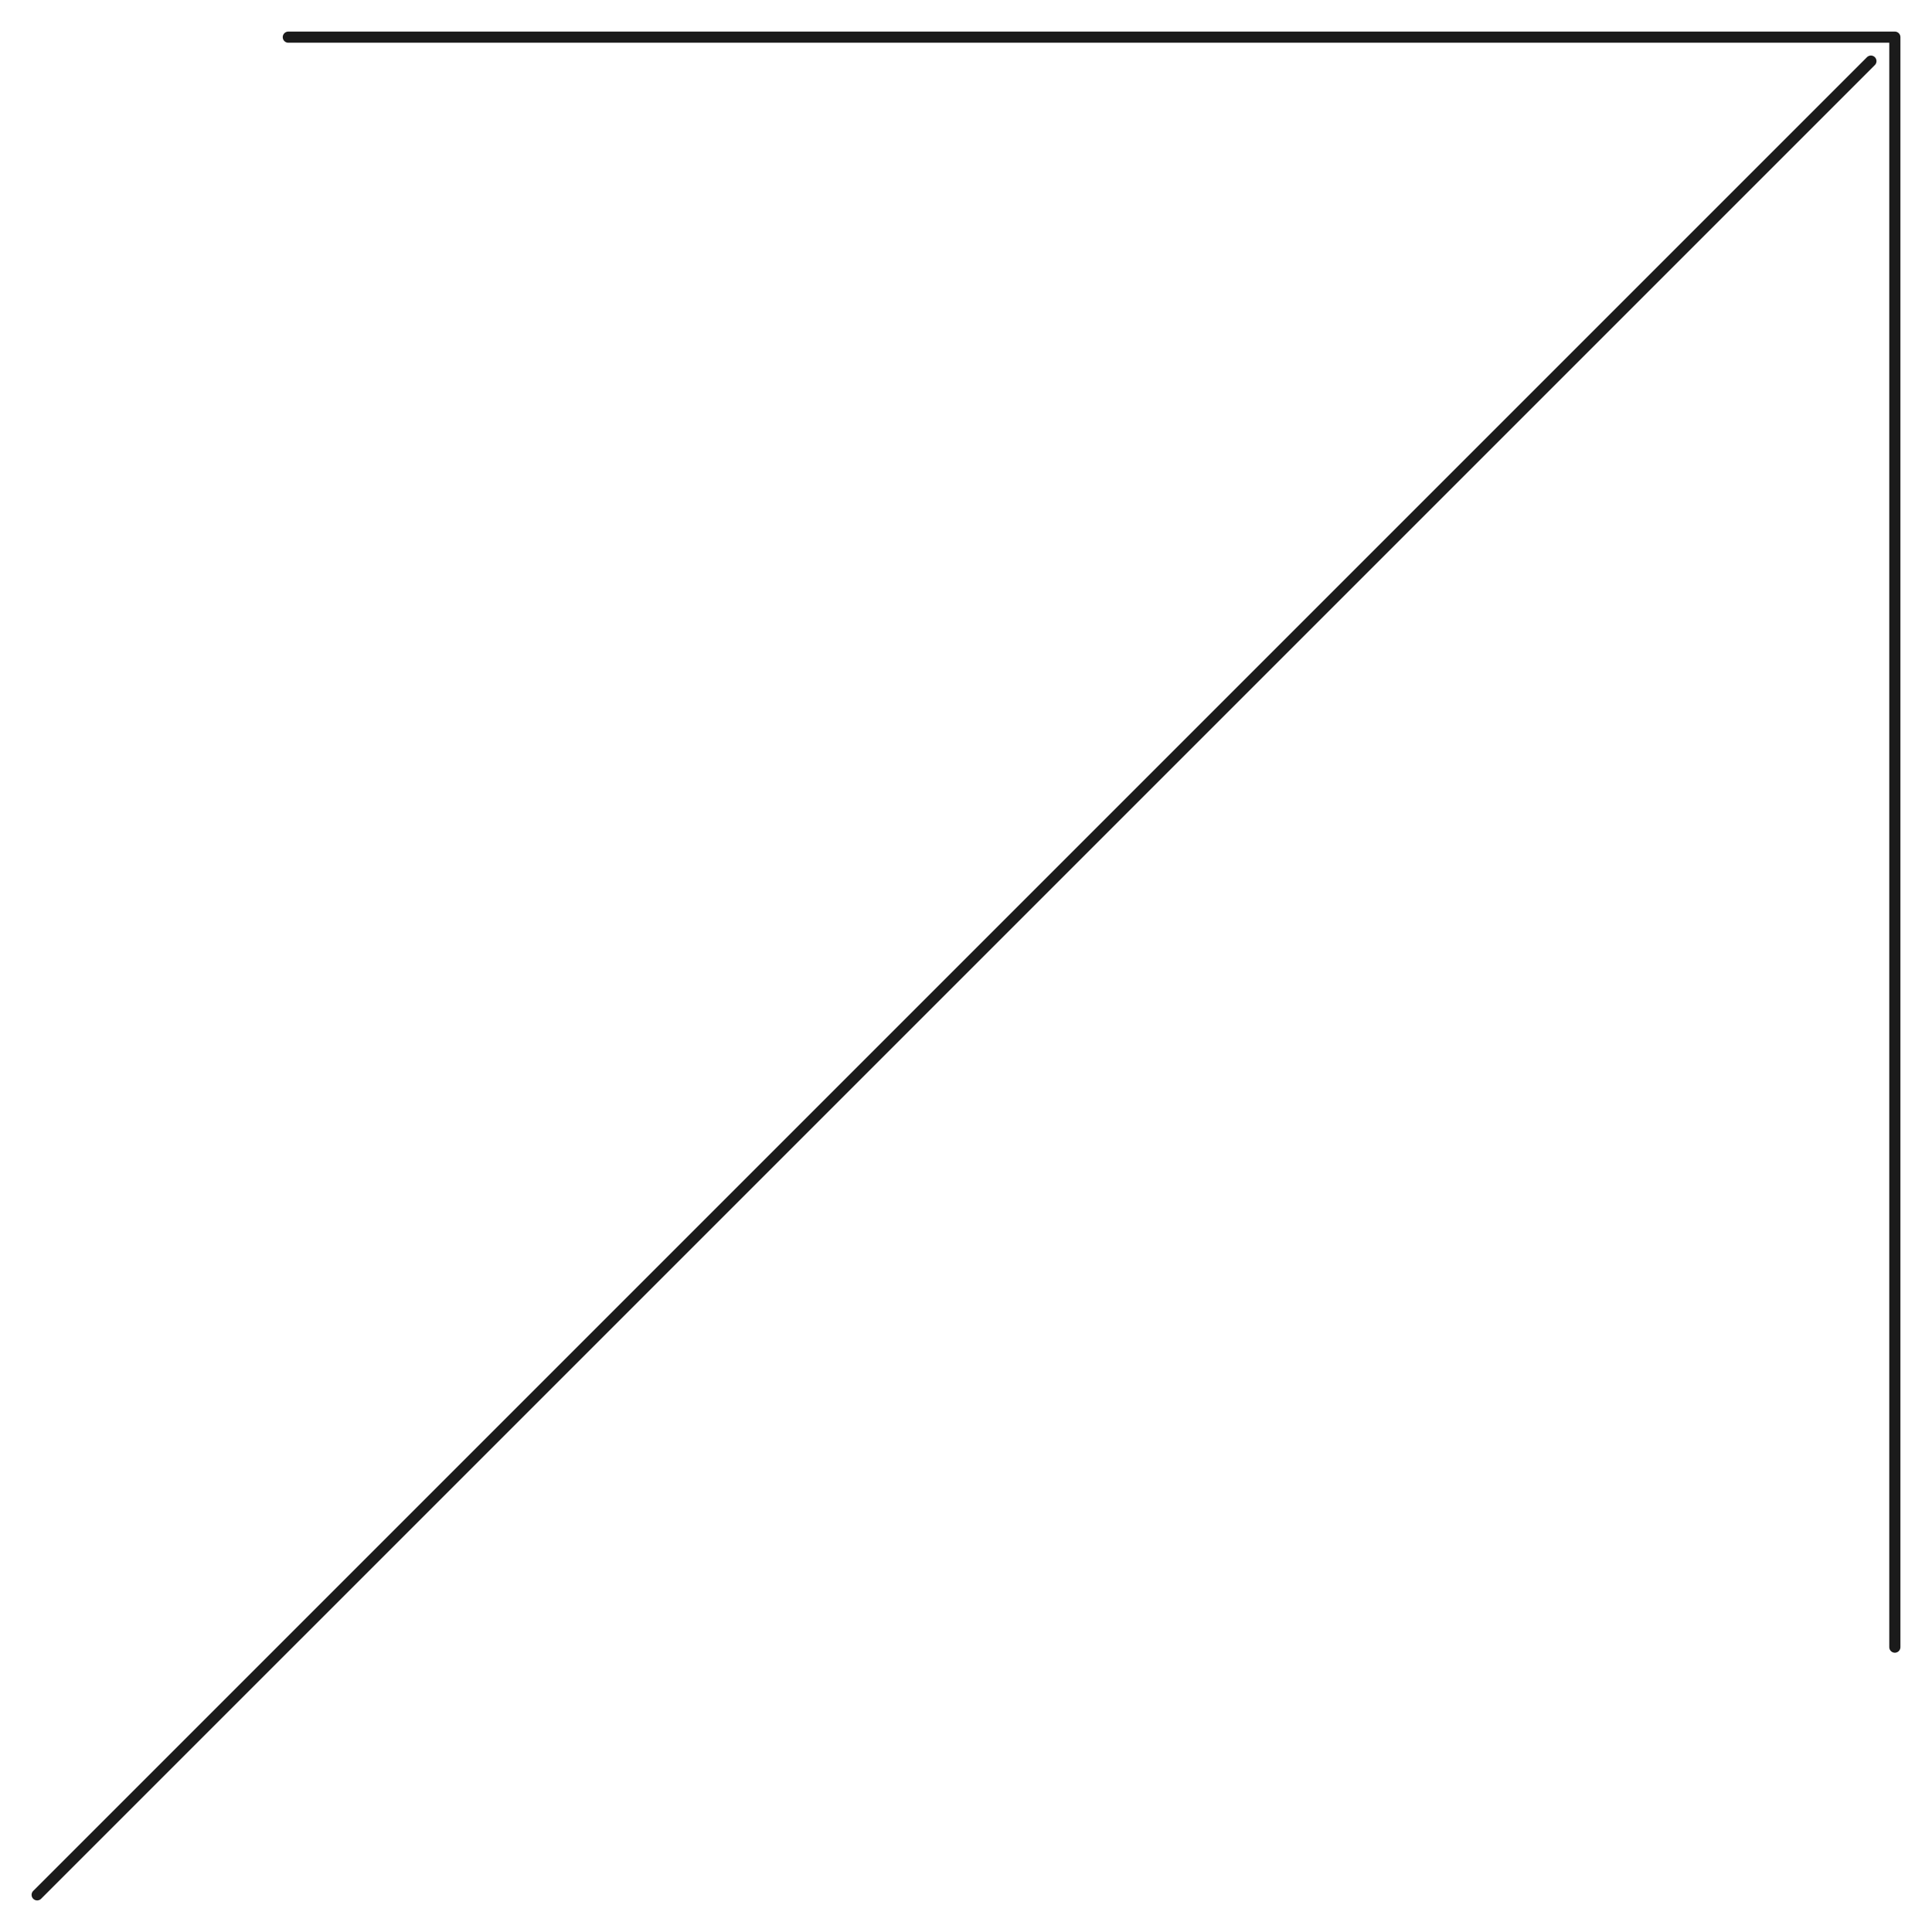
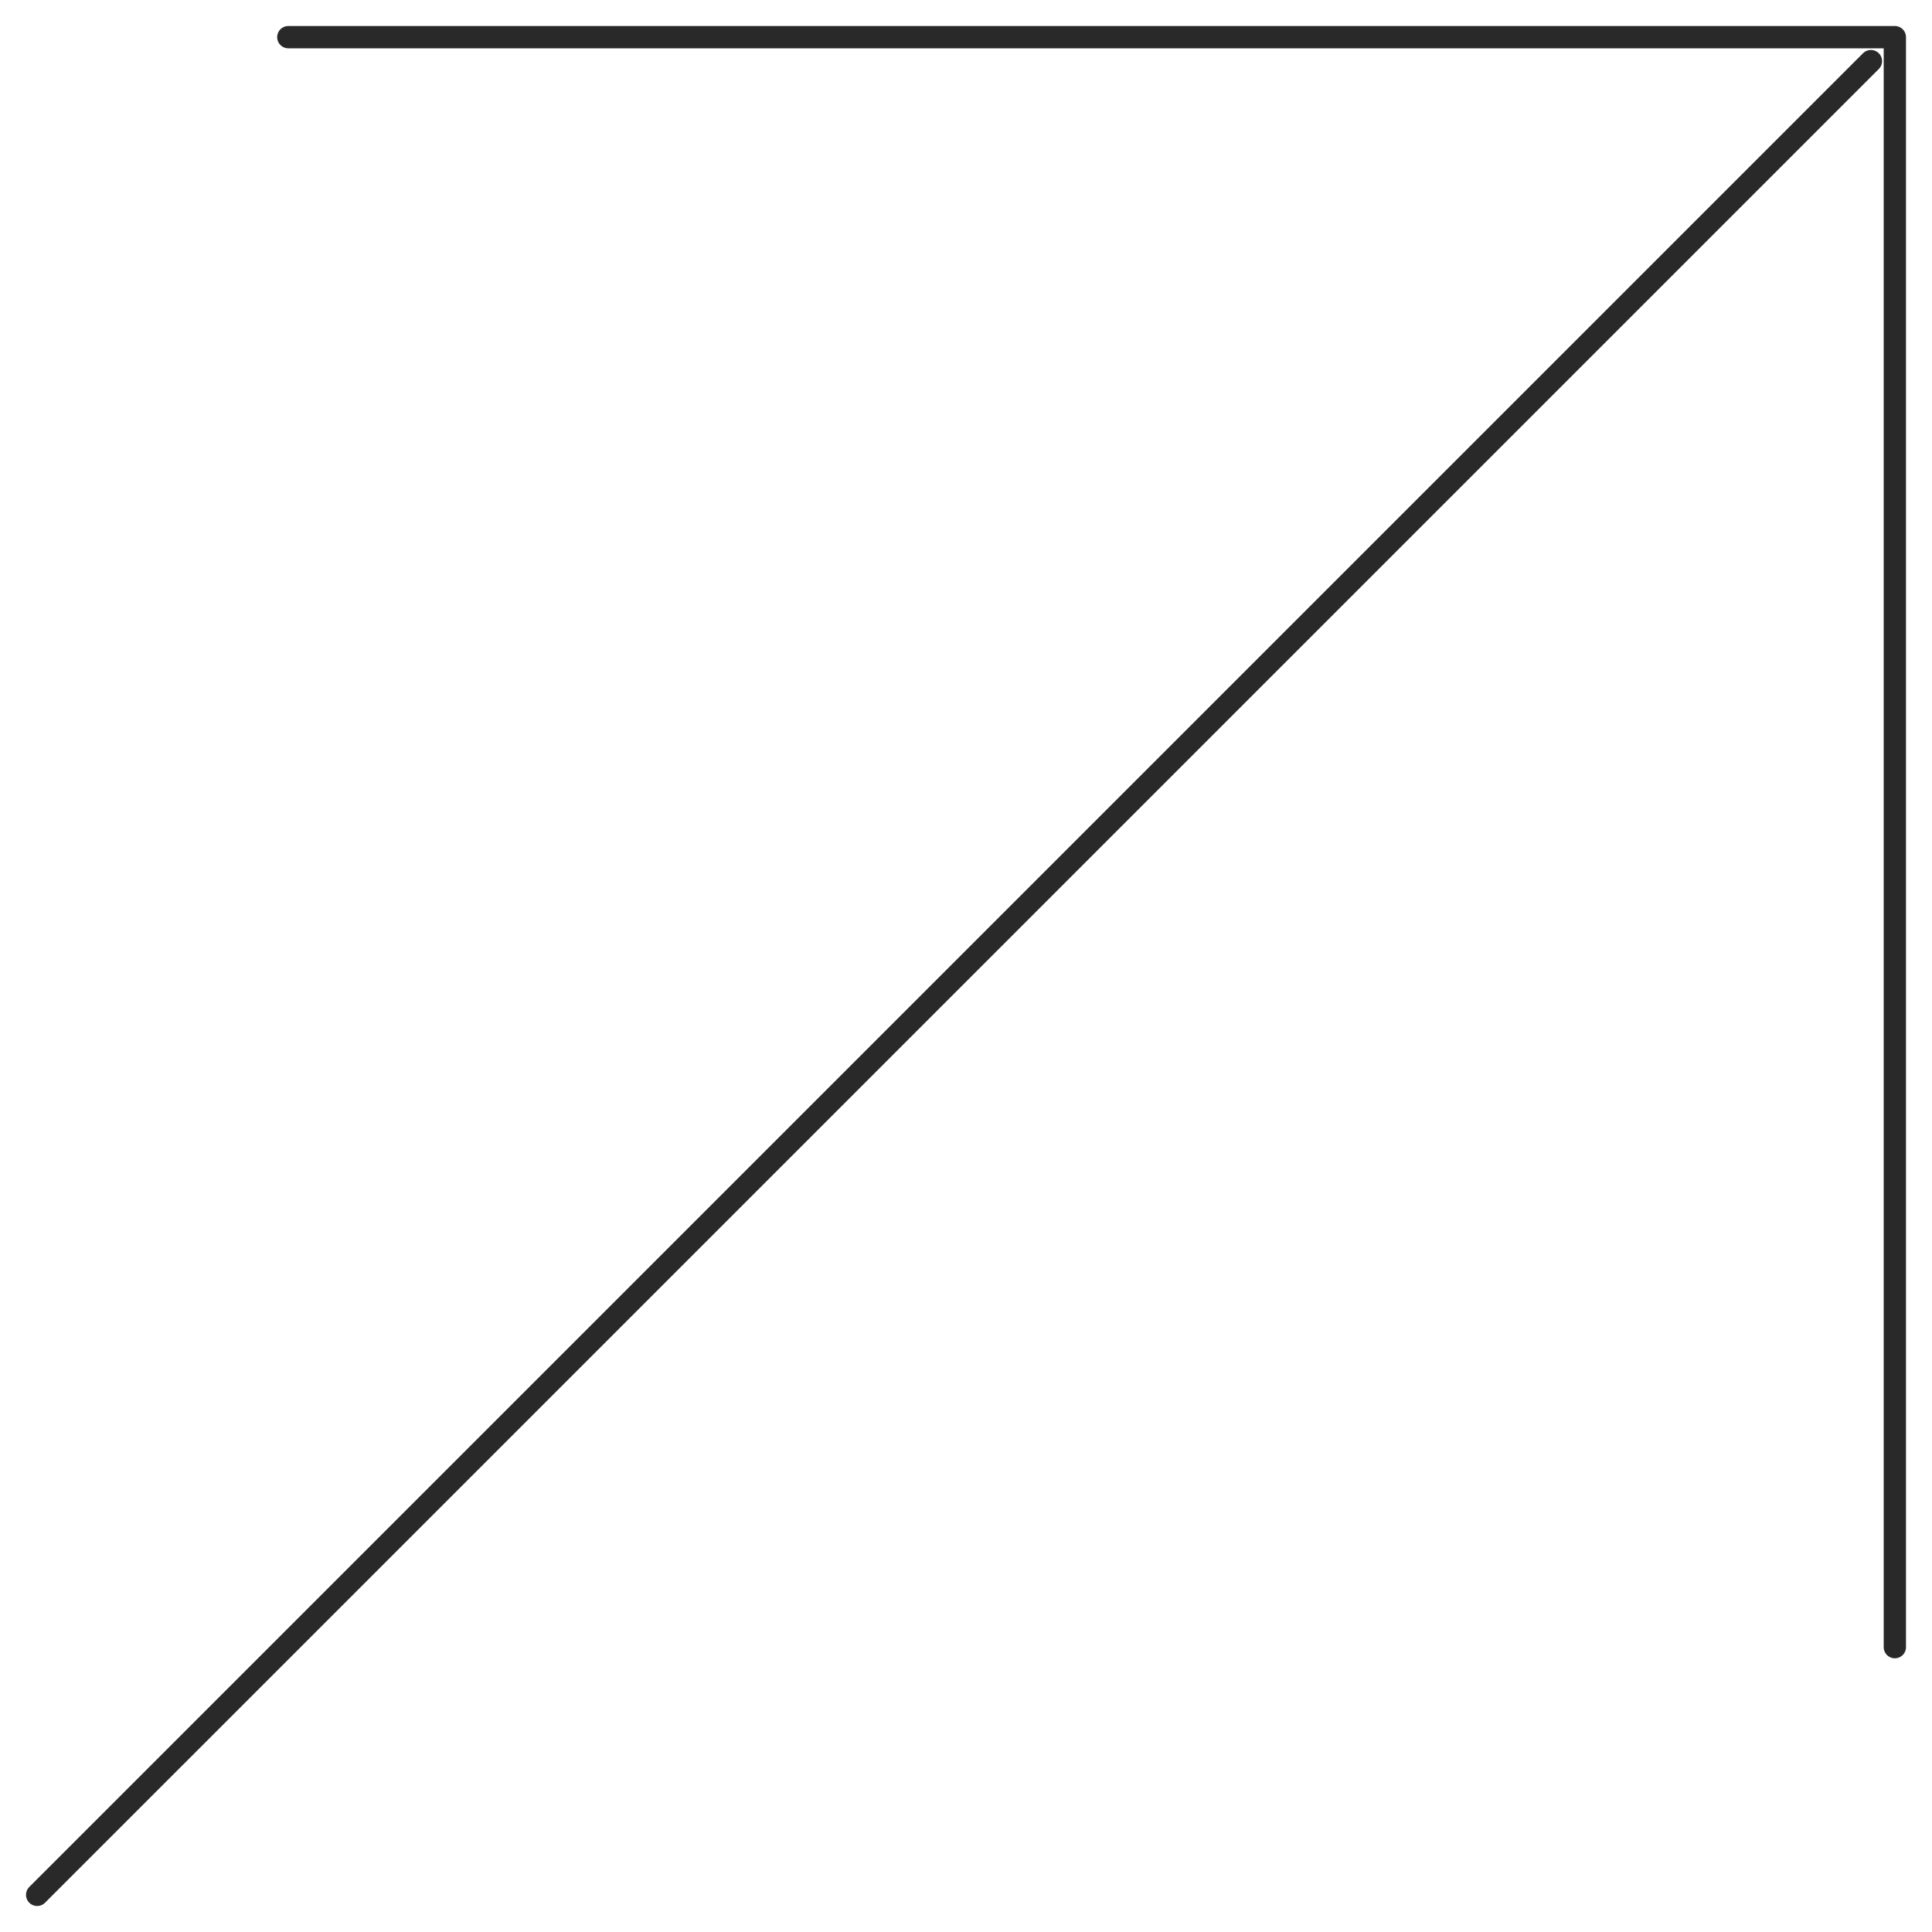
<svg xmlns="http://www.w3.org/2000/svg" width="52" height="52" viewBox="0 0 52 52" fill="none">
-   <path d="M7.76 1H51V44.333" stroke="#1B1B1B" stroke-width="0.3" stroke-linecap="round" stroke-linejoin="round" />
-   <path d="M1 51L50.356 1.645" stroke="#1B1B1B" stroke-width="0.3" stroke-linecap="round" stroke-linejoin="round" />
+   <path d="M7.76 1H51V44.333" stroke="#292929" stroke-width="0.6" stroke-linecap="round" stroke-linejoin="round" />
+   <path d="M1 51L50.356 1.645" stroke="#292929" stroke-width="0.6" stroke-linecap="round" stroke-linejoin="round" />
</svg>
